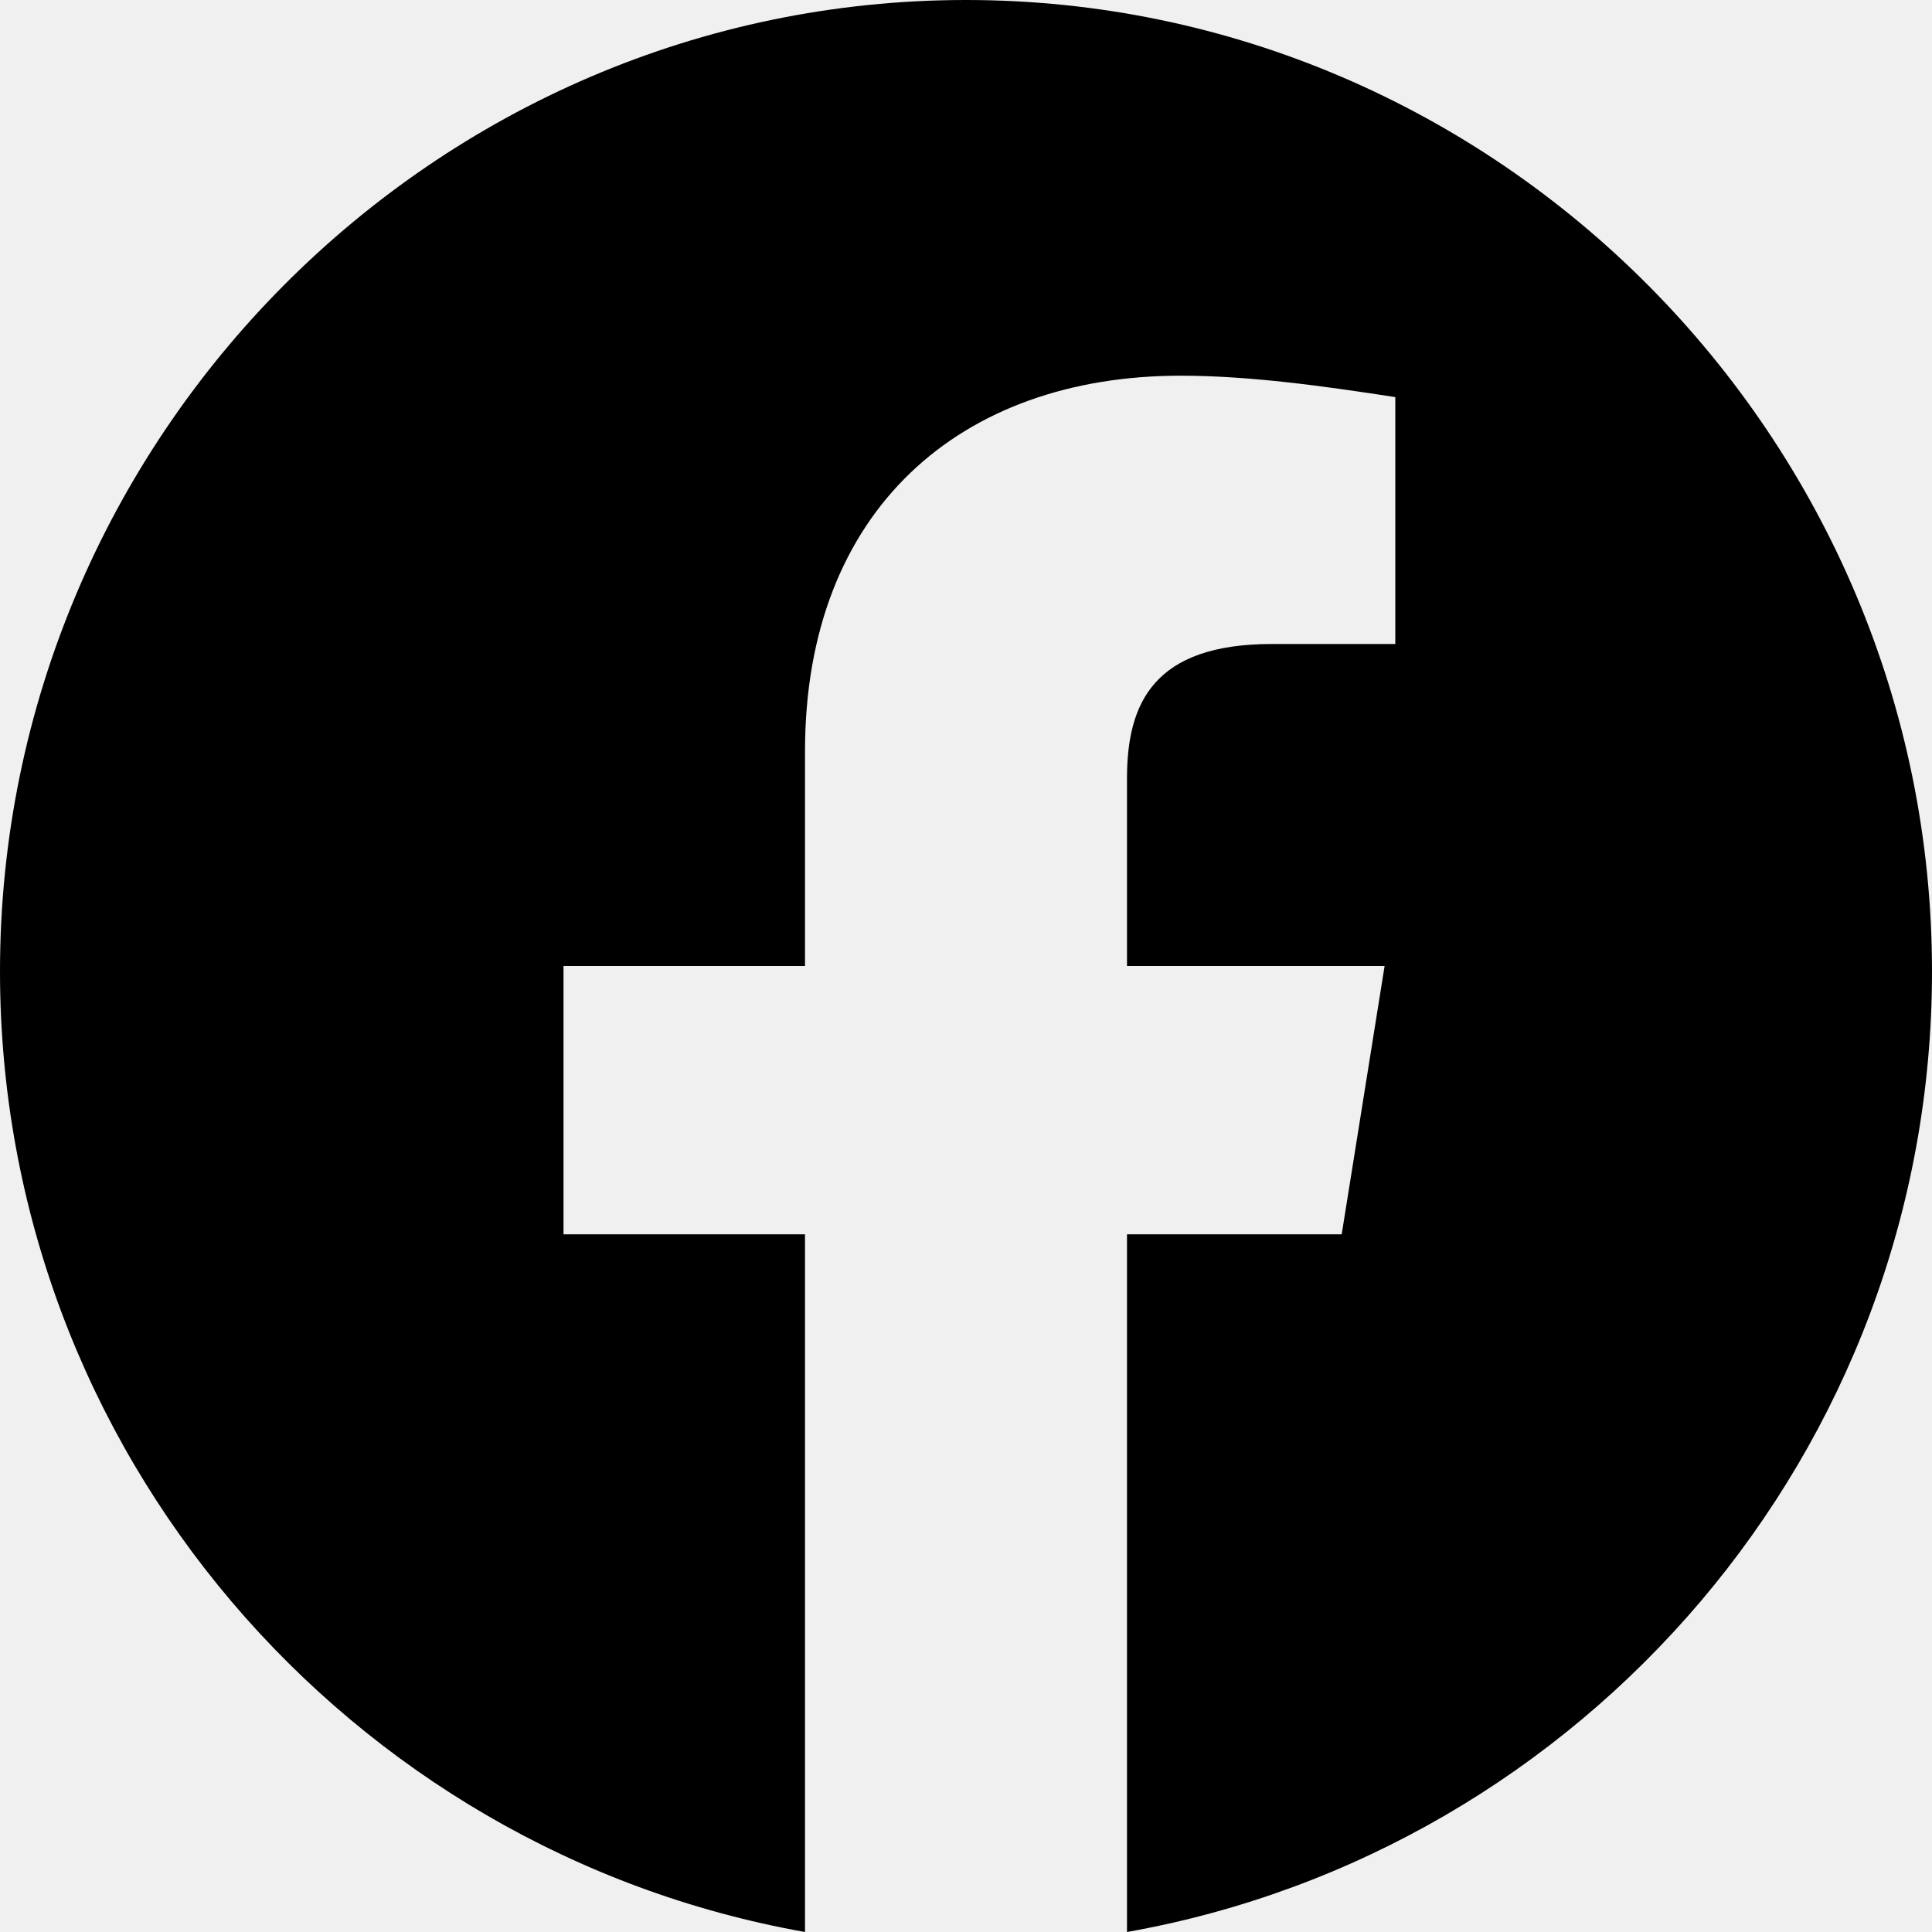
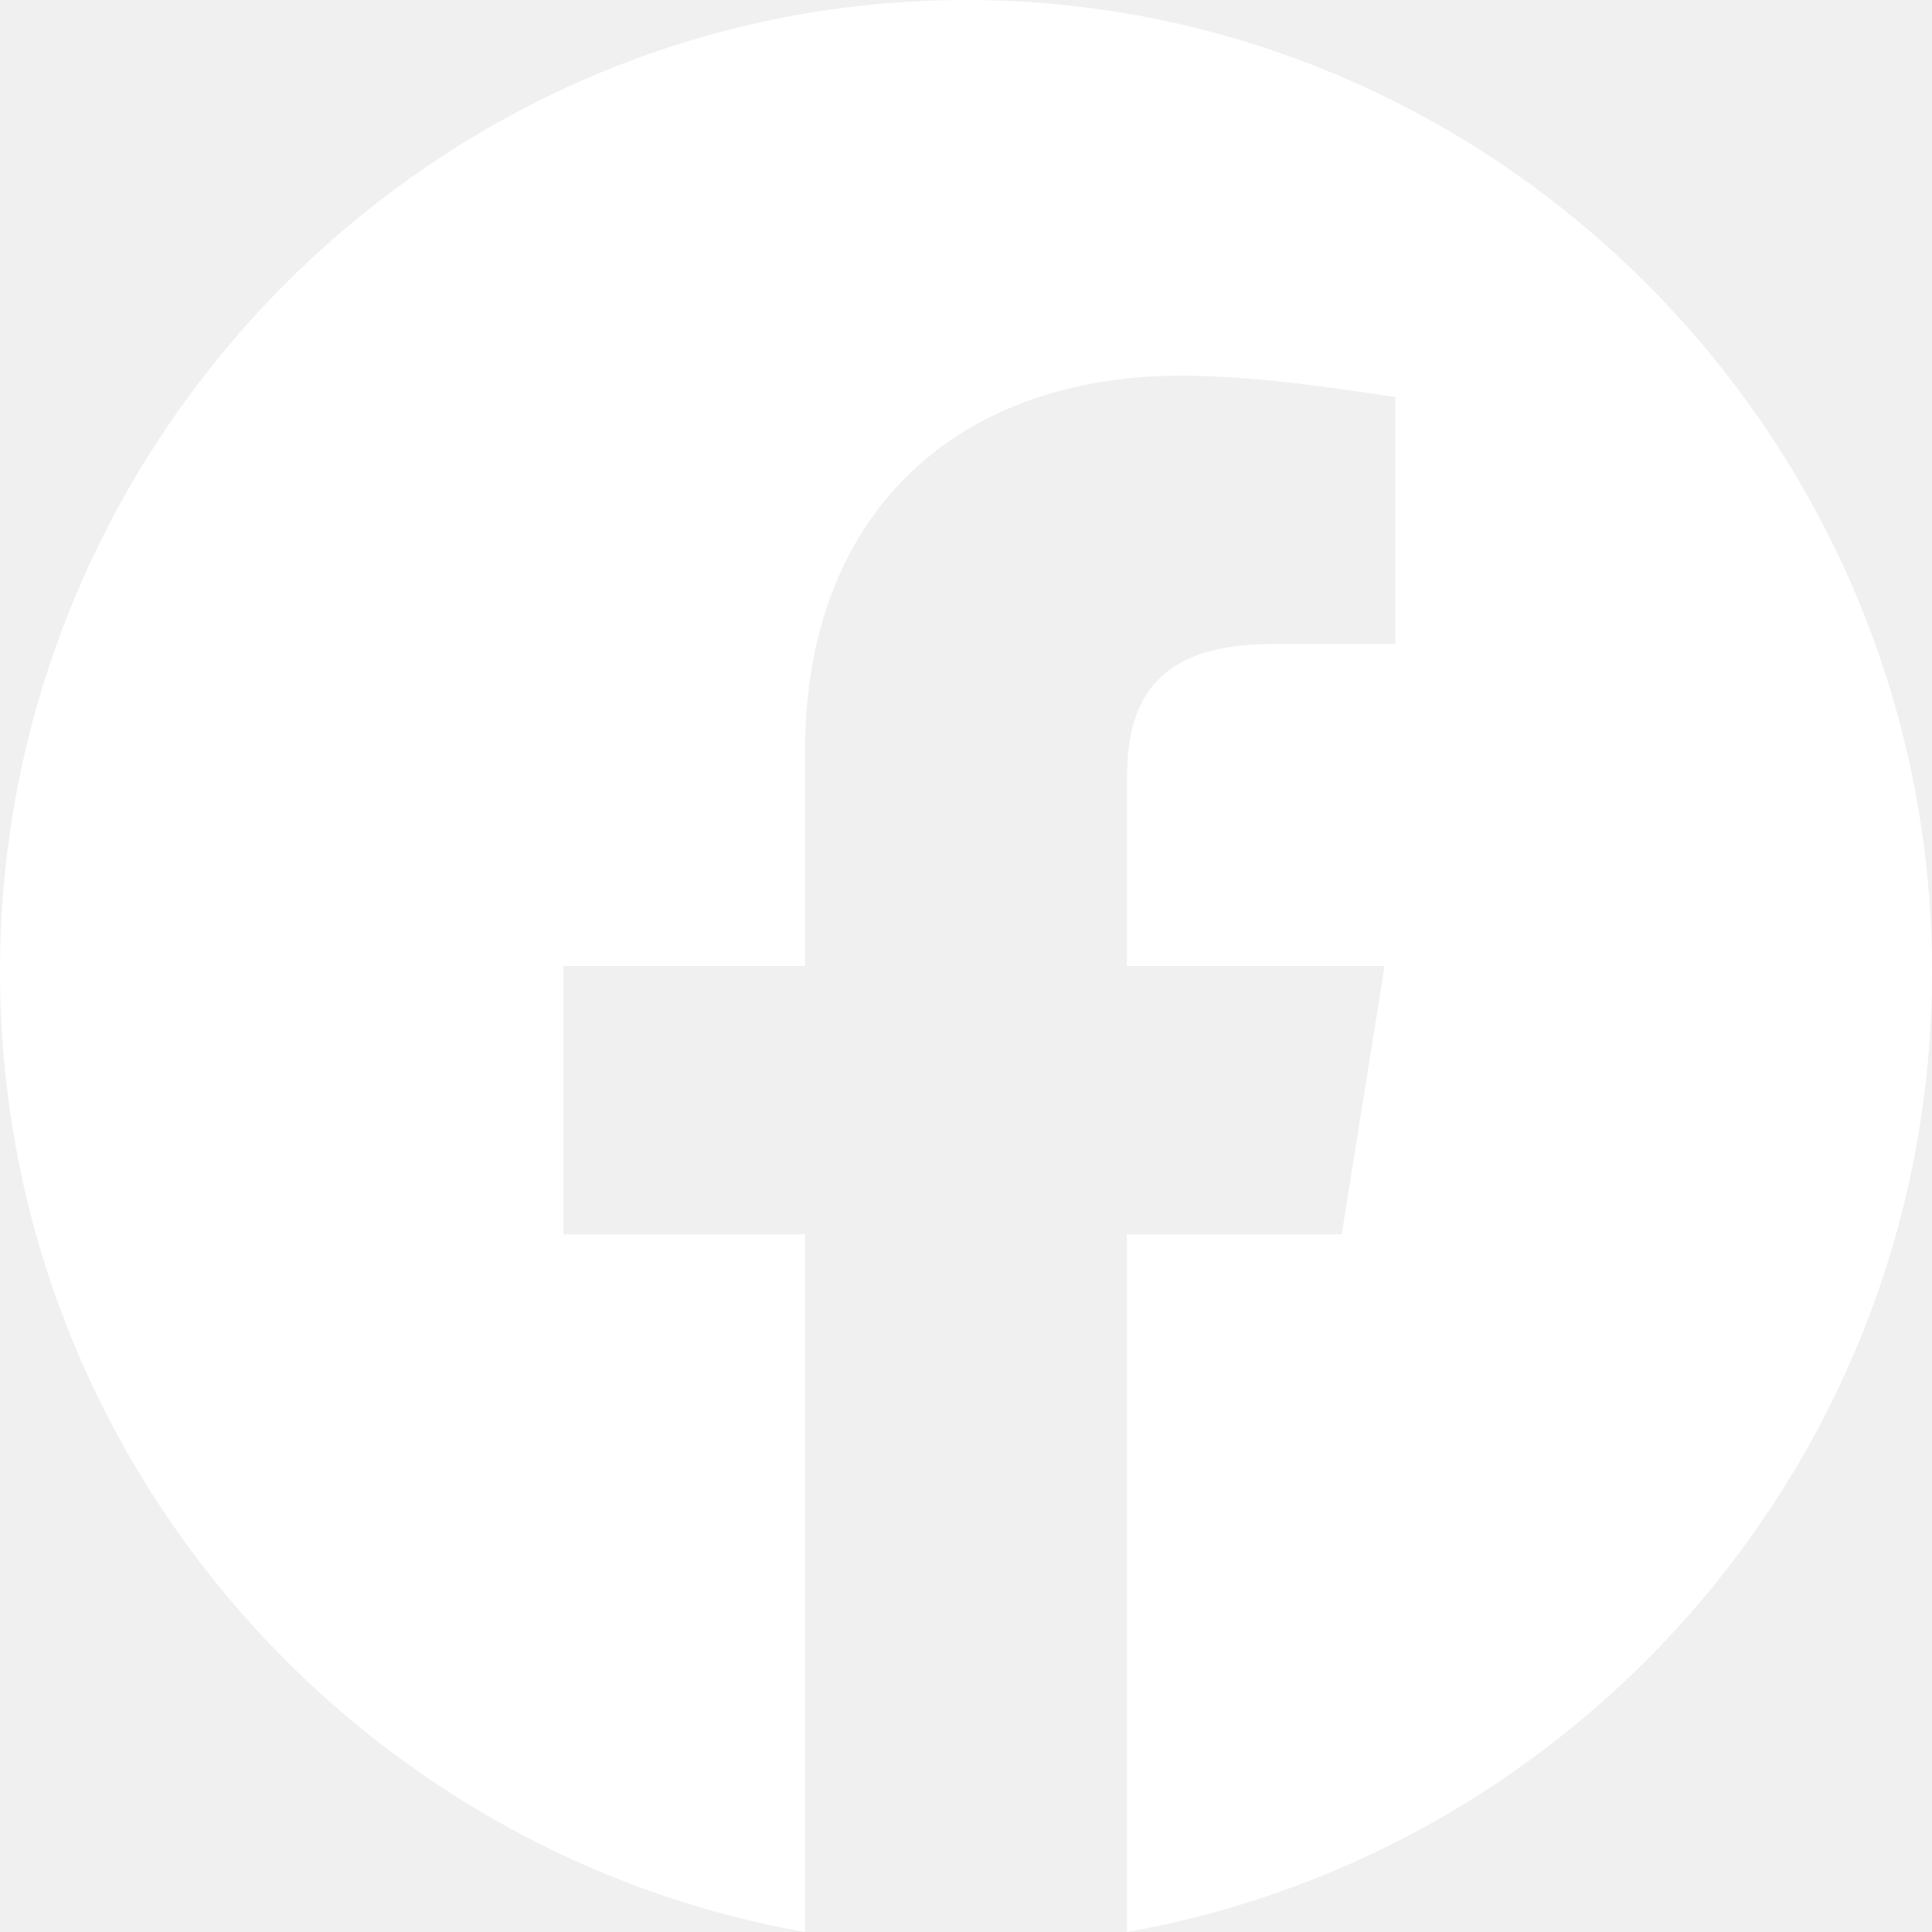
- <svg xmlns="http://www.w3.org/2000/svg" width="24" height="24" viewBox="0 0 24 24" fill="none">
-   <path fill-rule="evenodd" clip-rule="evenodd" d="M0 12.067C0 18.033 4.333 22.994 10 24V15.333H7V12H10V9.333C10 6.333 11.933 4.667 14.667 4.667C15.533 4.667 16.467 4.8 17.333 4.933V8H15.8C14.333 8 14 8.733 14 9.667V12H17.2L16.667 15.333H14V24C19.667 22.994 24 18.034 24 12.067C24 5.43 18.6 0 12 0C5.4 0 0 5.43 0 12.067Z" fill="black" />
+ <svg xmlns="http://www.w3.org/2000/svg" width="24" height="24" viewBox="0 0 24 24" fill="white">
+   <path fill-rule="evenodd" clip-rule="evenodd" d="M0 12.067C0 18.033 4.333 22.994 10 24V15.333H7V12H10V9.333C10 6.333 11.933 4.667 14.667 4.667C15.533 4.667 16.467 4.8 17.333 4.933V8H15.8C14.333 8 14 8.733 14 9.667V12H17.2L16.667 15.333H14V24C19.667 22.994 24 18.034 24 12.067C24 5.43 18.6 0 12 0C5.4 0 0 5.43 0 12.067Z" fill="white" />
</svg>
